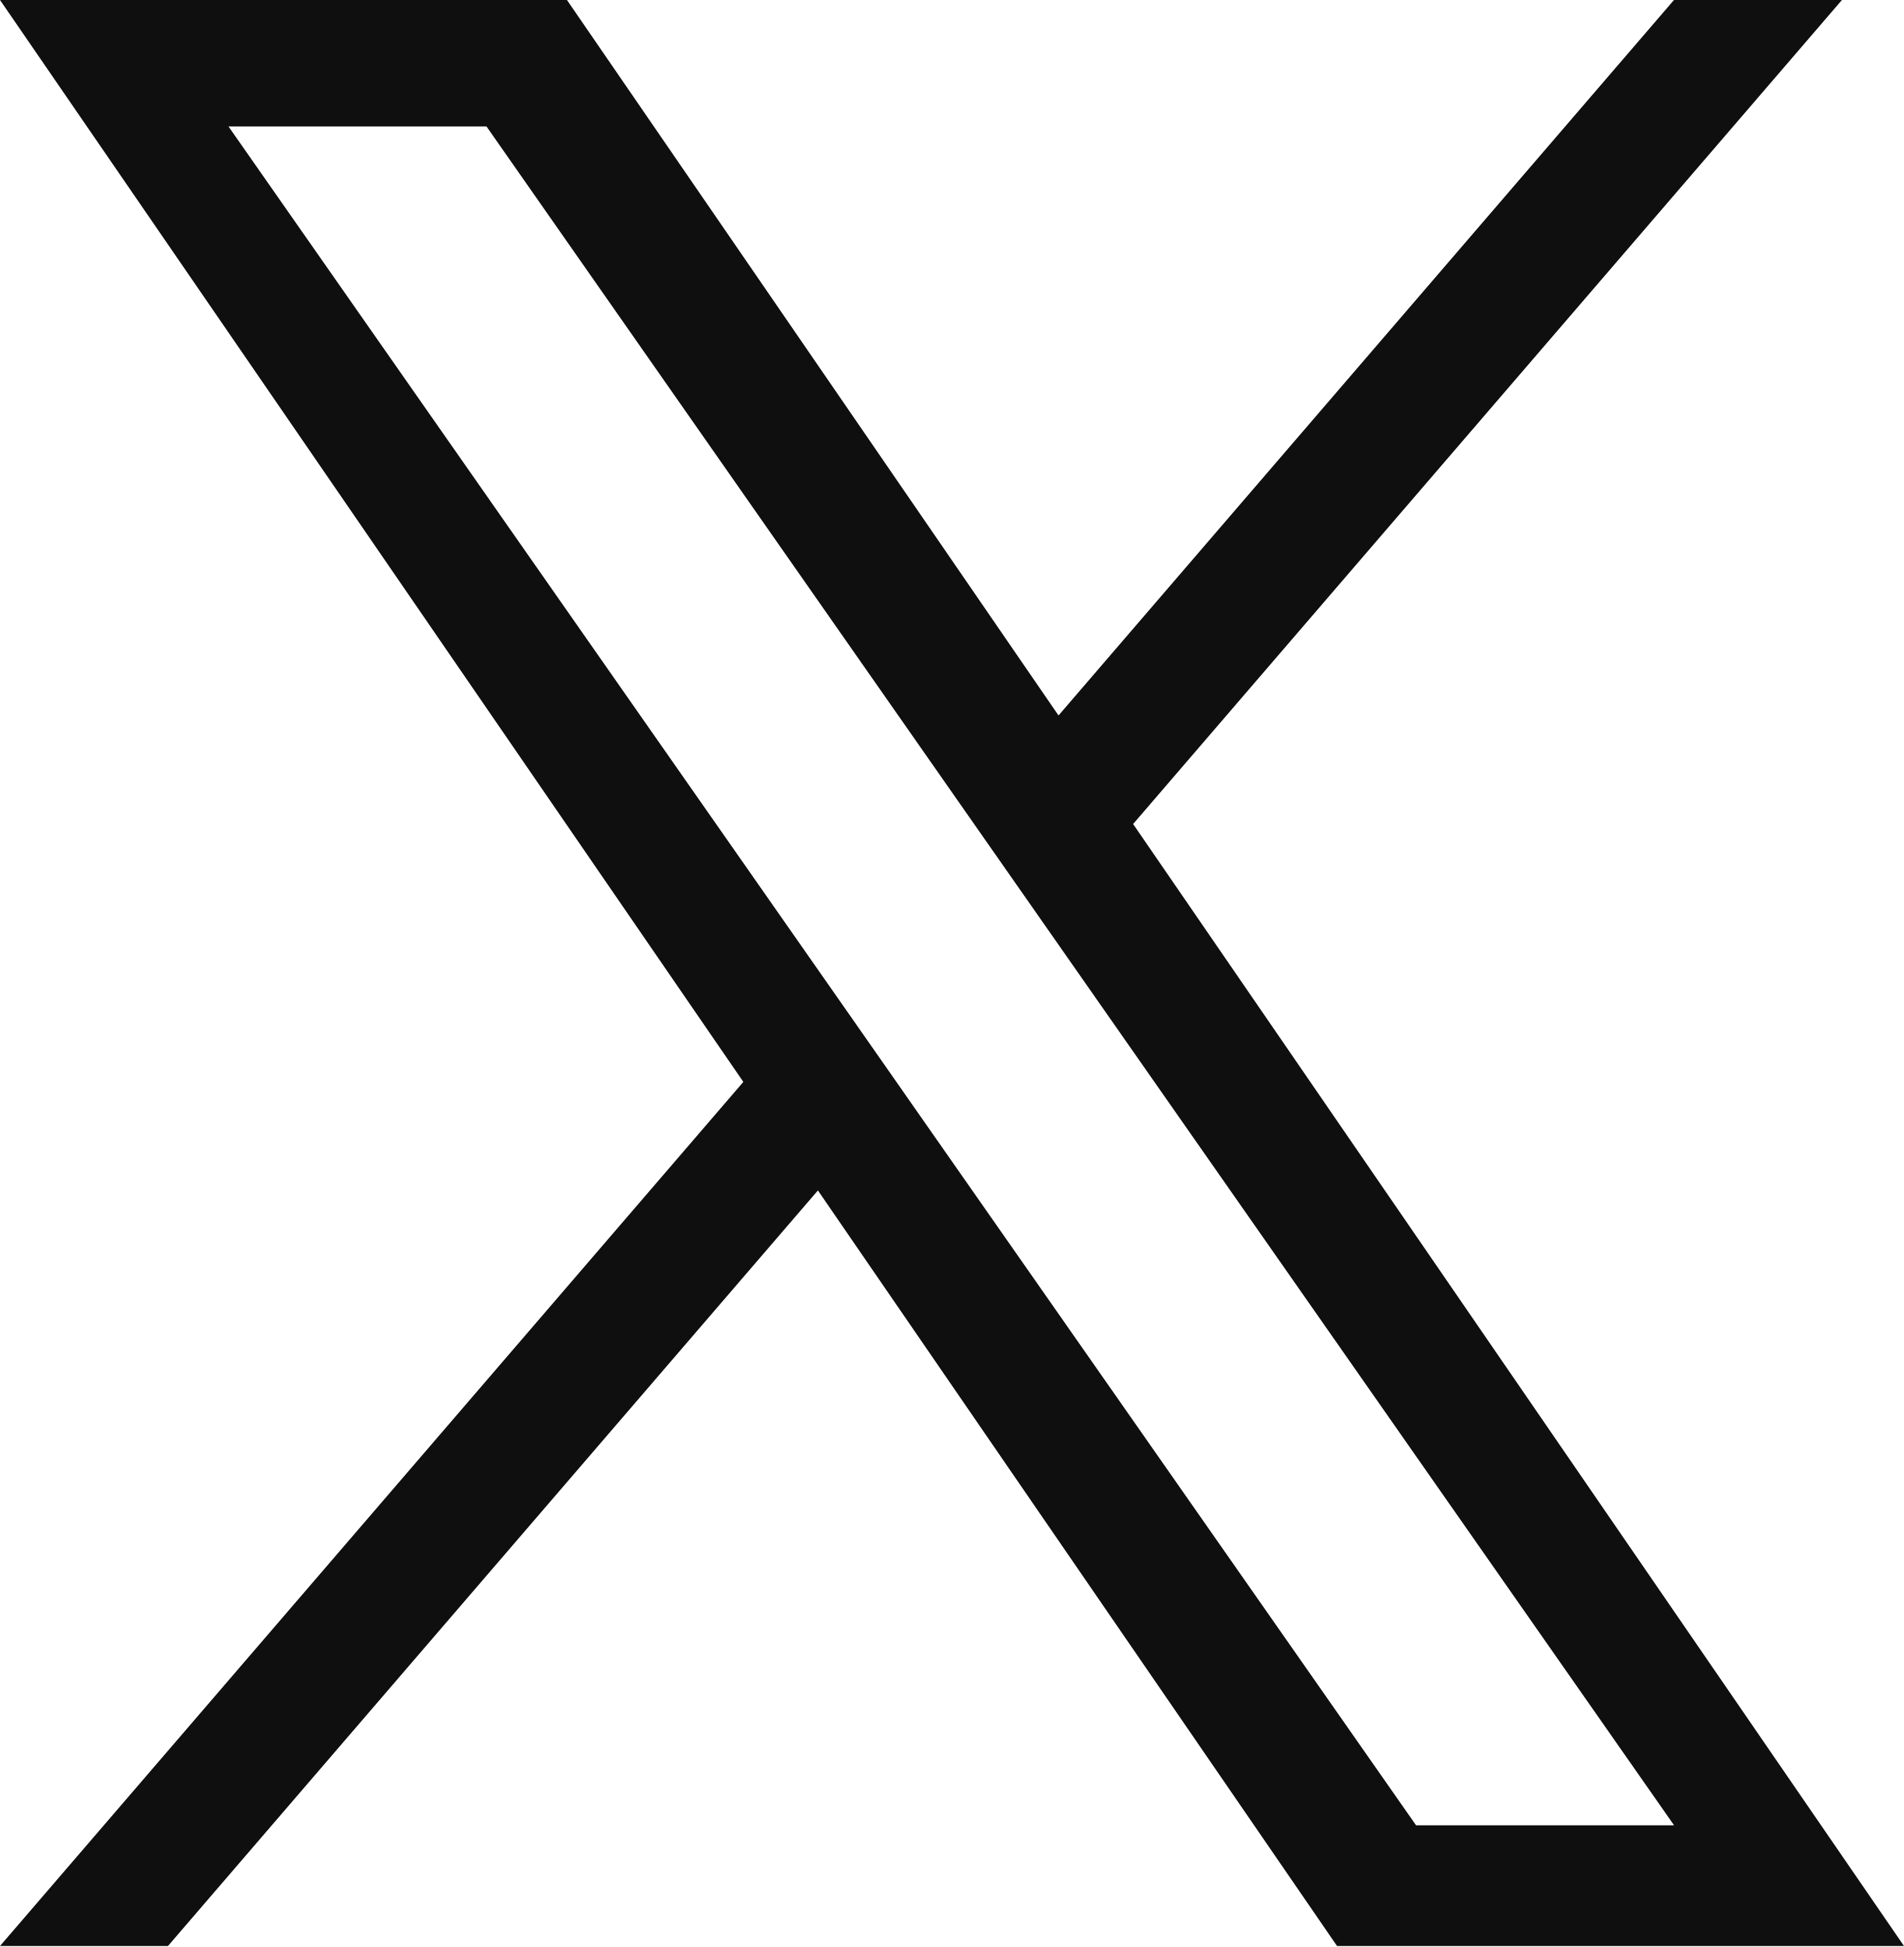
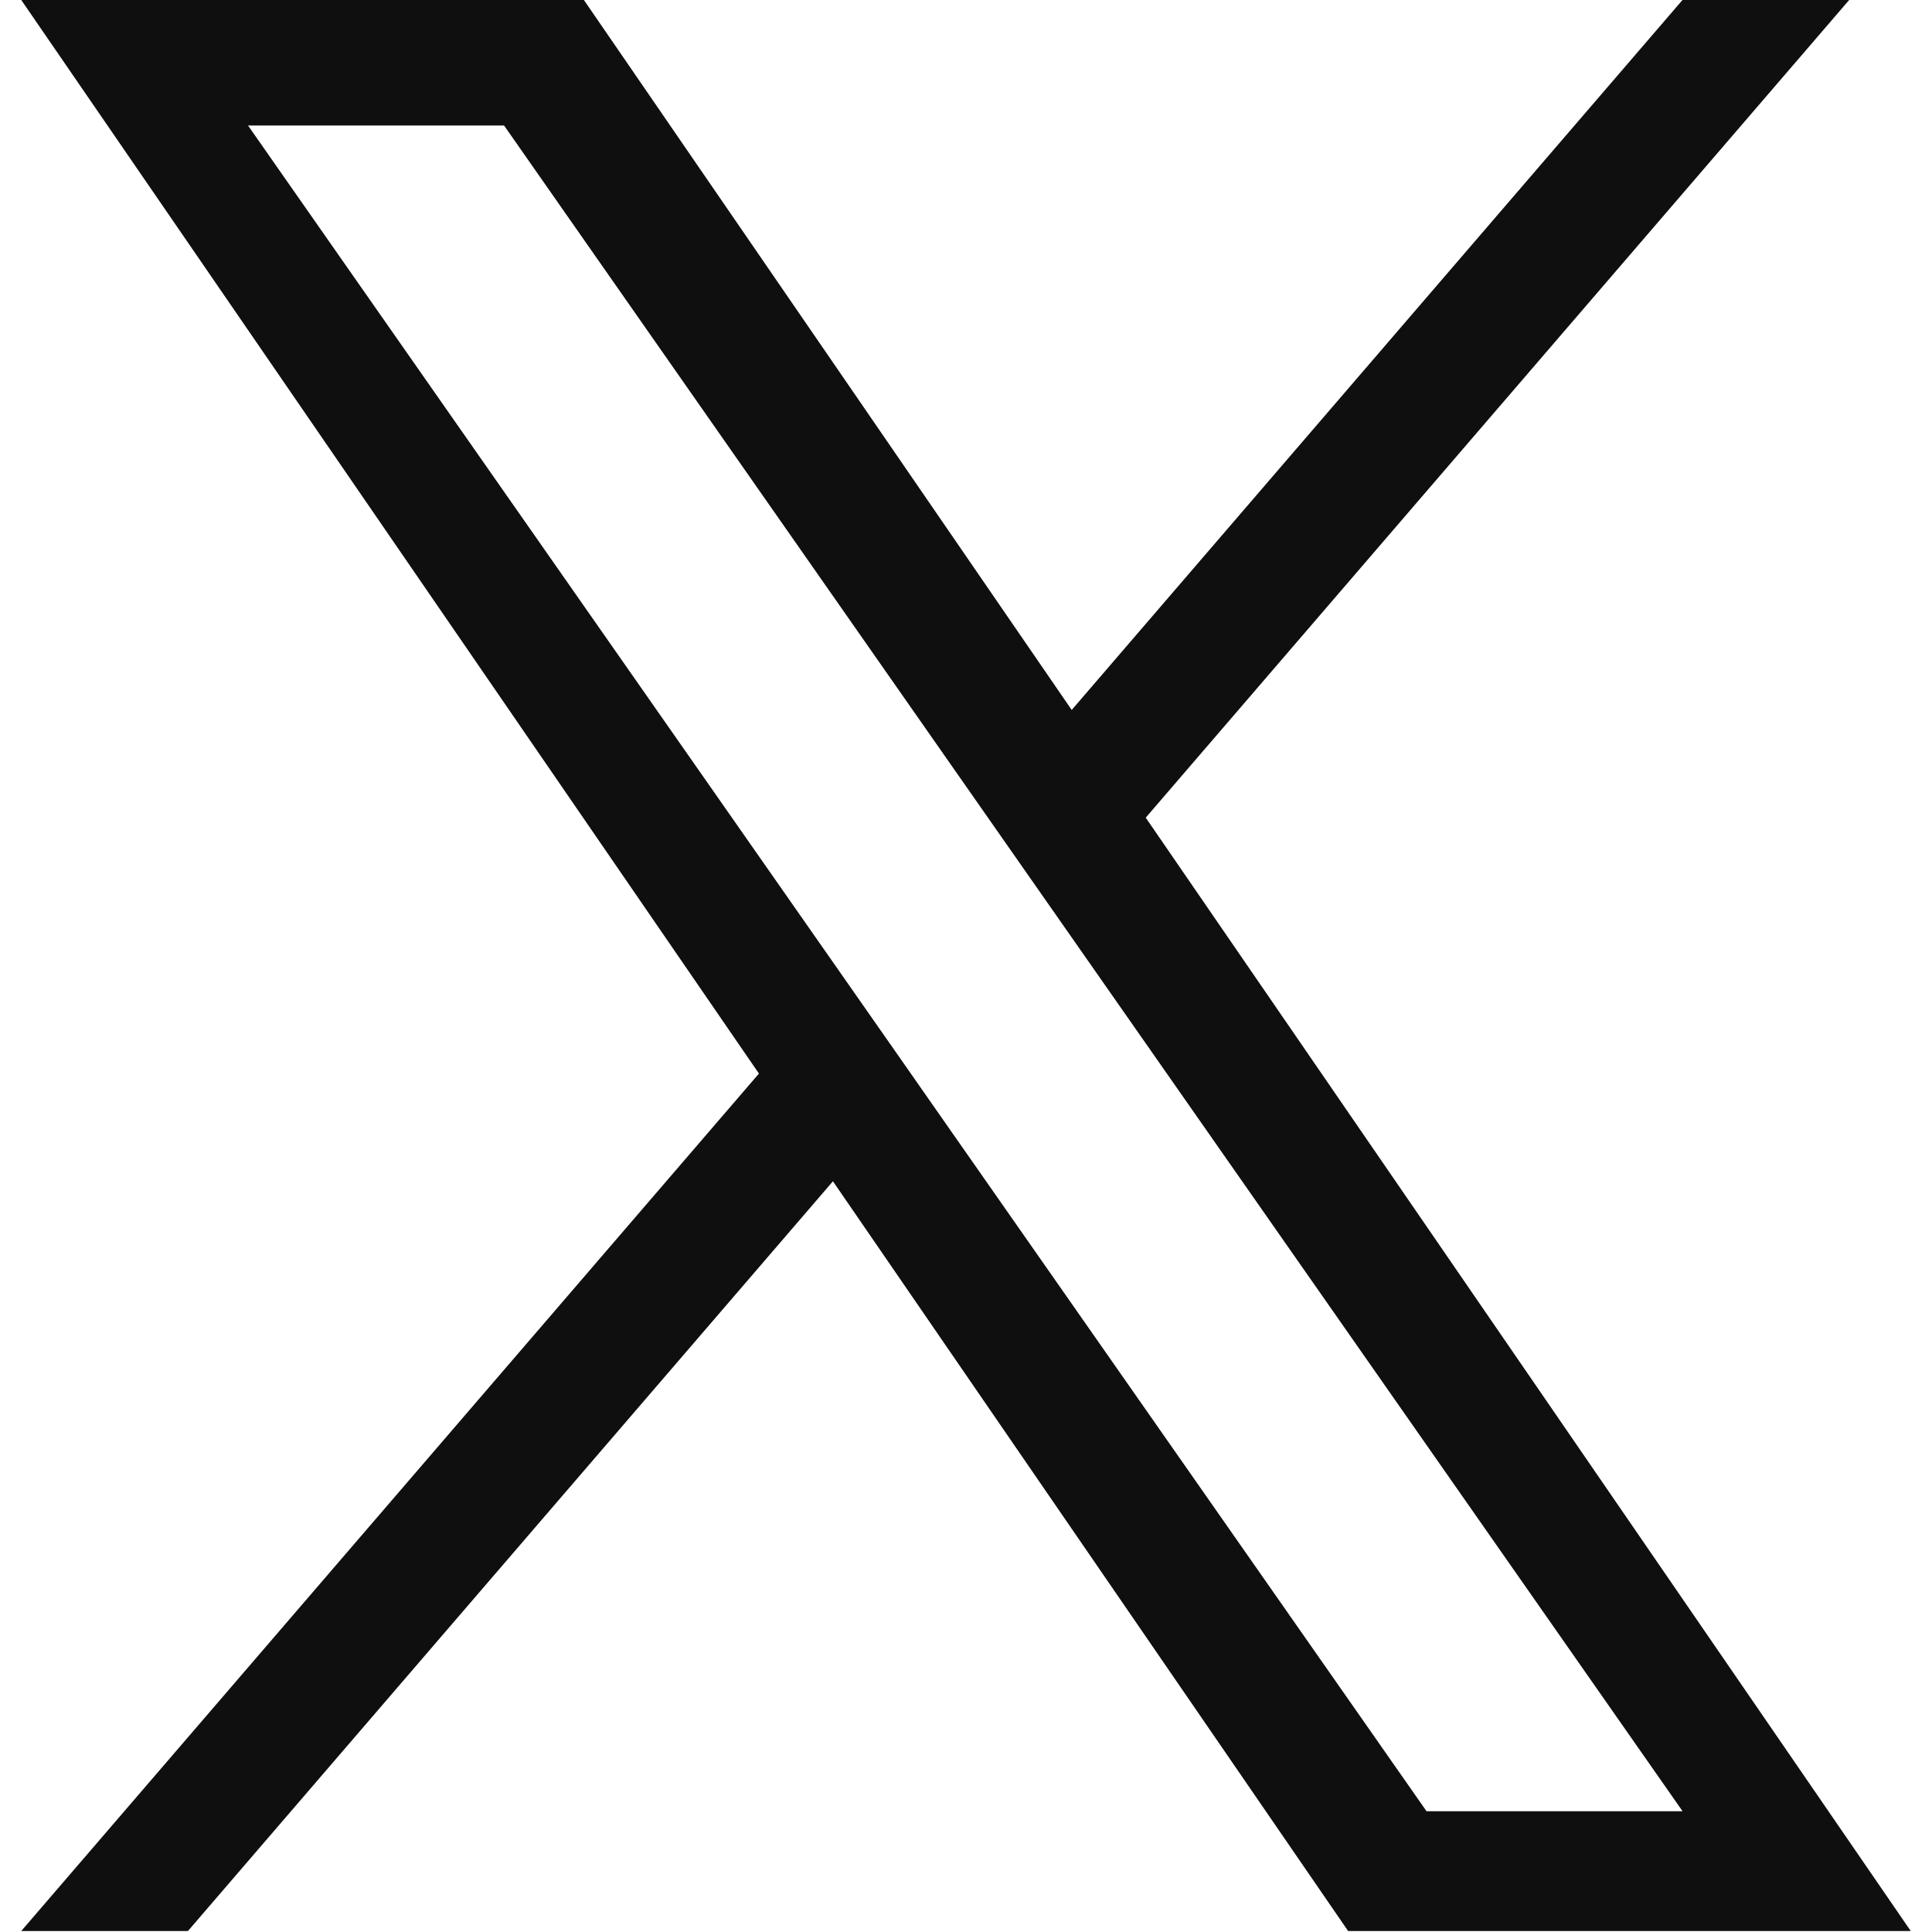
- <svg xmlns="http://www.w3.org/2000/svg" viewBox="0 0 1200 1227" fill="none">
+ <svg xmlns="http://www.w3.org/2000/svg" width="20pt" height="20pt" viewBox="0 0 1200 1227" fill="none">
  <path d="M714.163 519.284L1160.89 0H1055.03L667.137 450.887L357.328 0H0L468.492 681.821L0 1226.37H105.866L515.491 750.218L842.672 1226.37H1200L714.137 519.284H714.163ZM569.165 687.828L521.697 619.934L144.011 79.694H306.615L611.412 515.685L658.88 583.579L1055.08 1150.3H892.476L569.165 687.854V687.828Z" fill="#0F0F0F" />
</svg>
